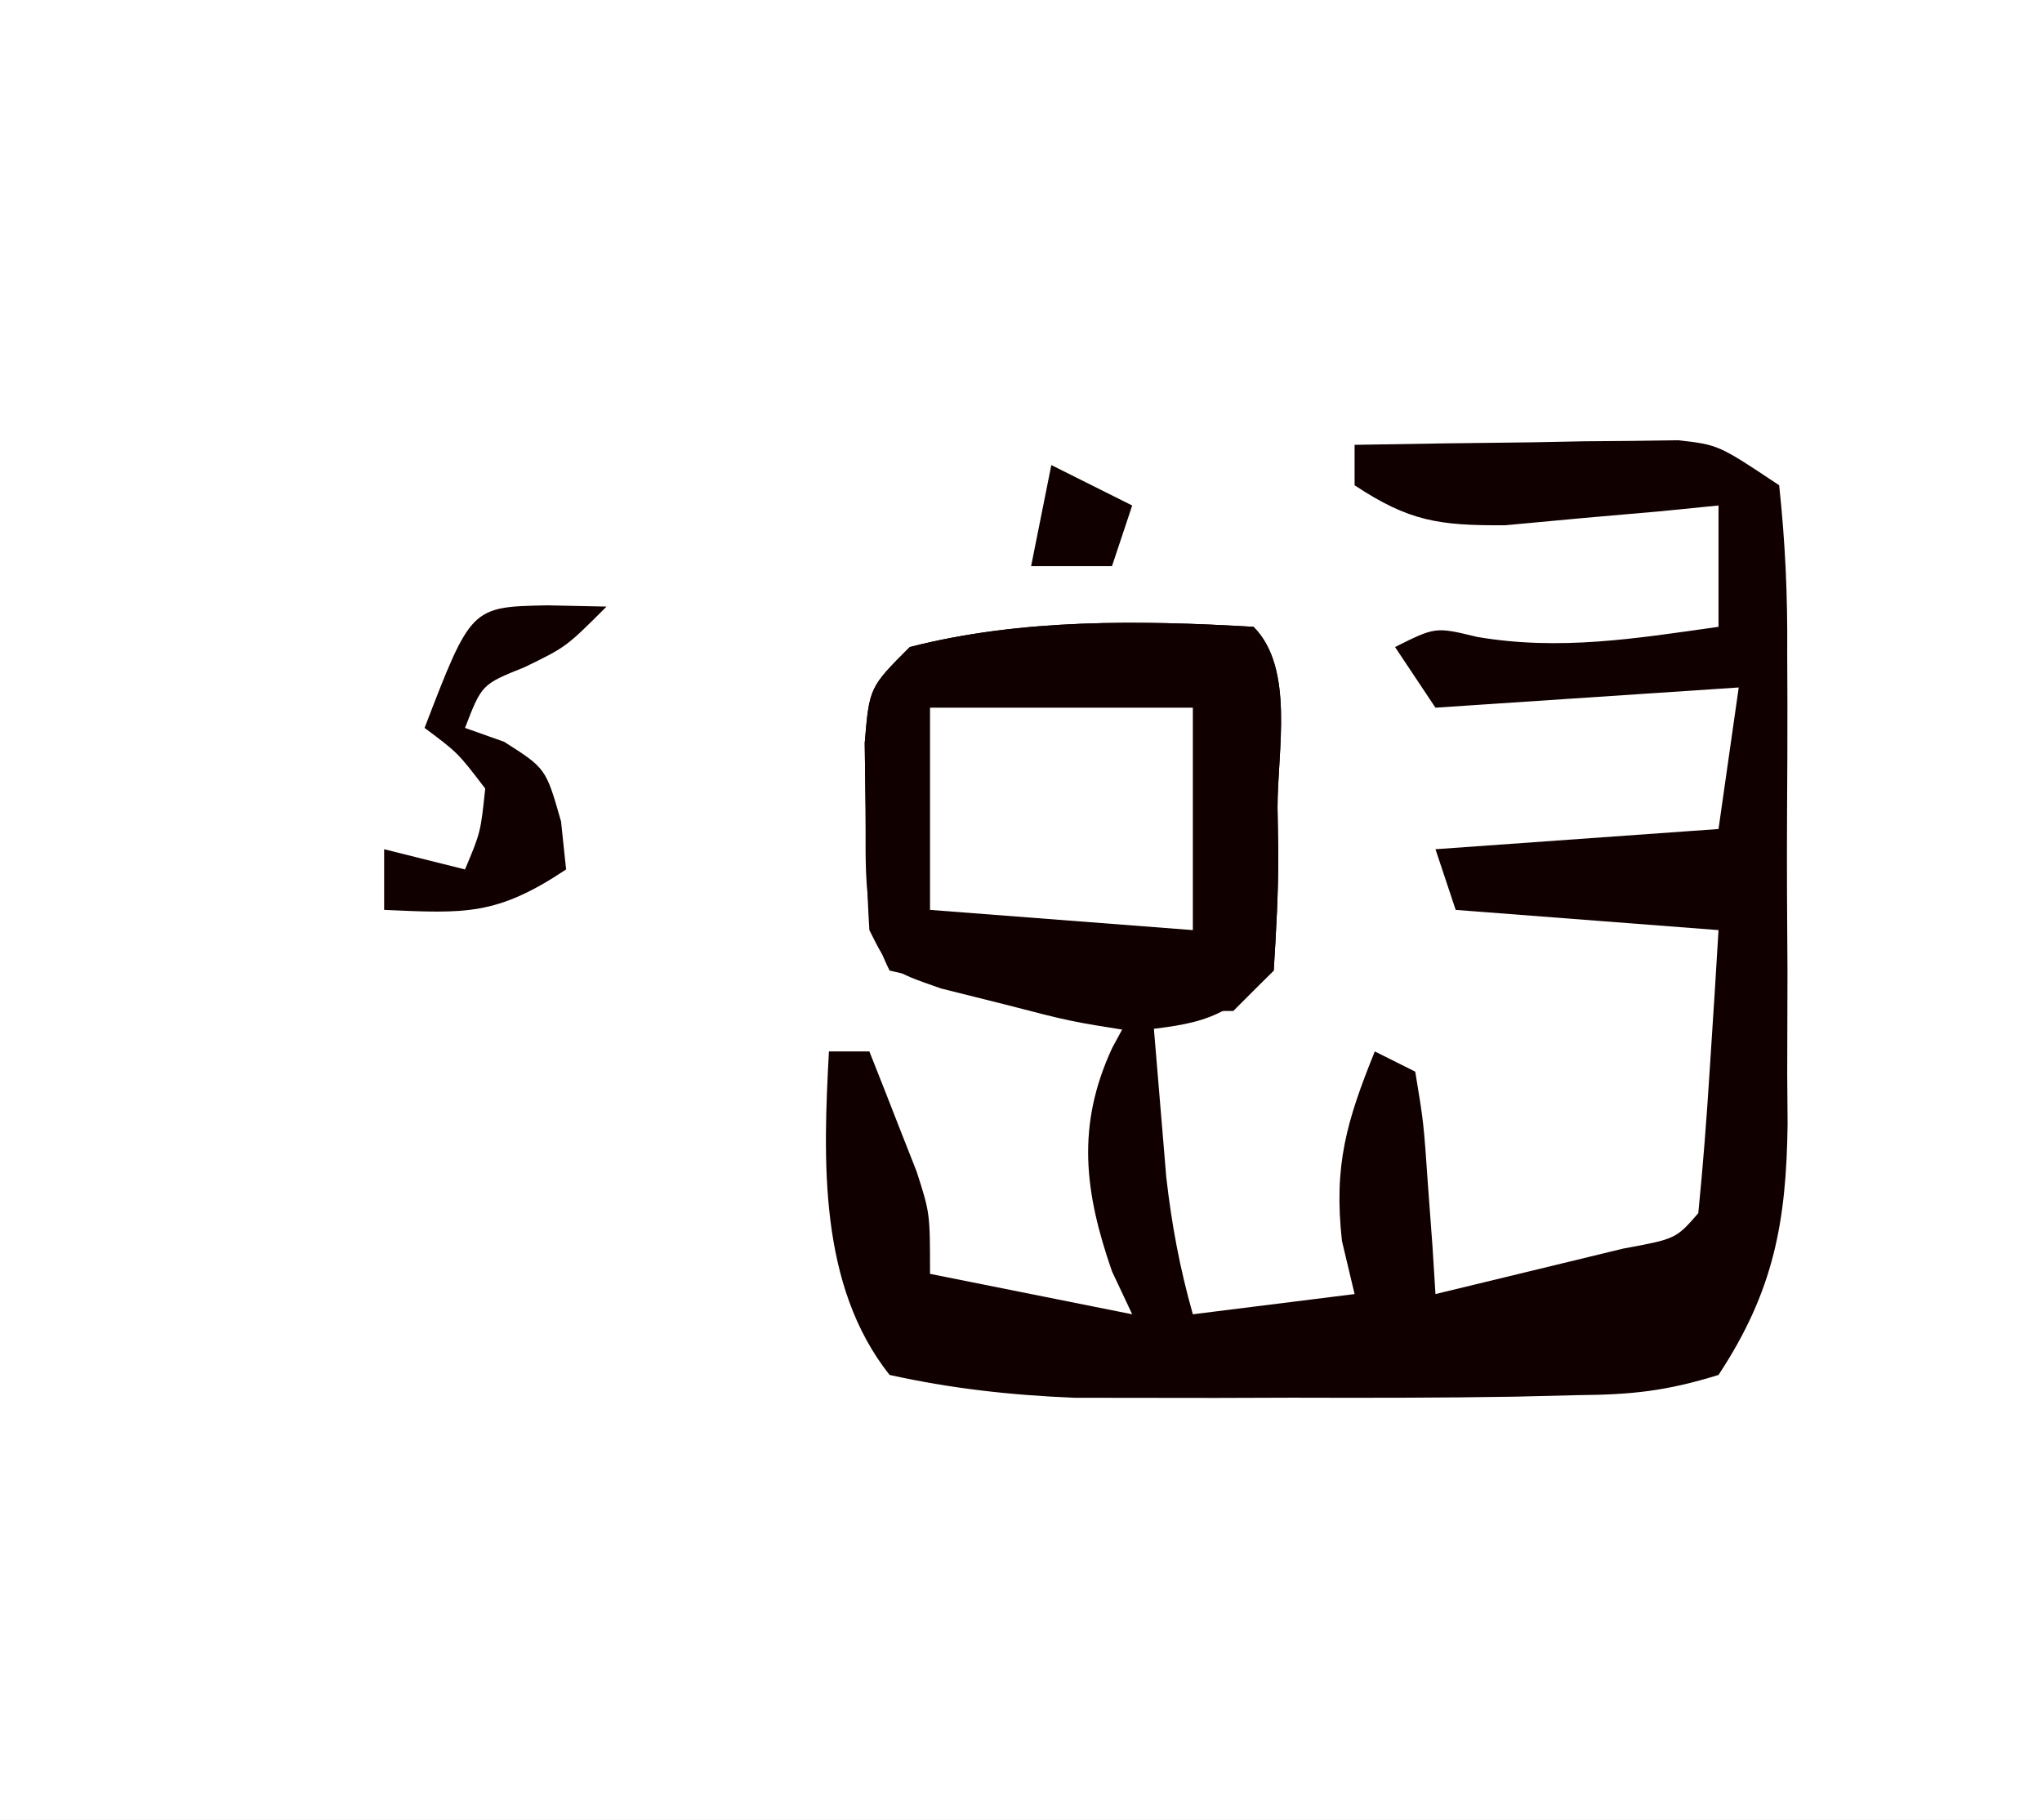
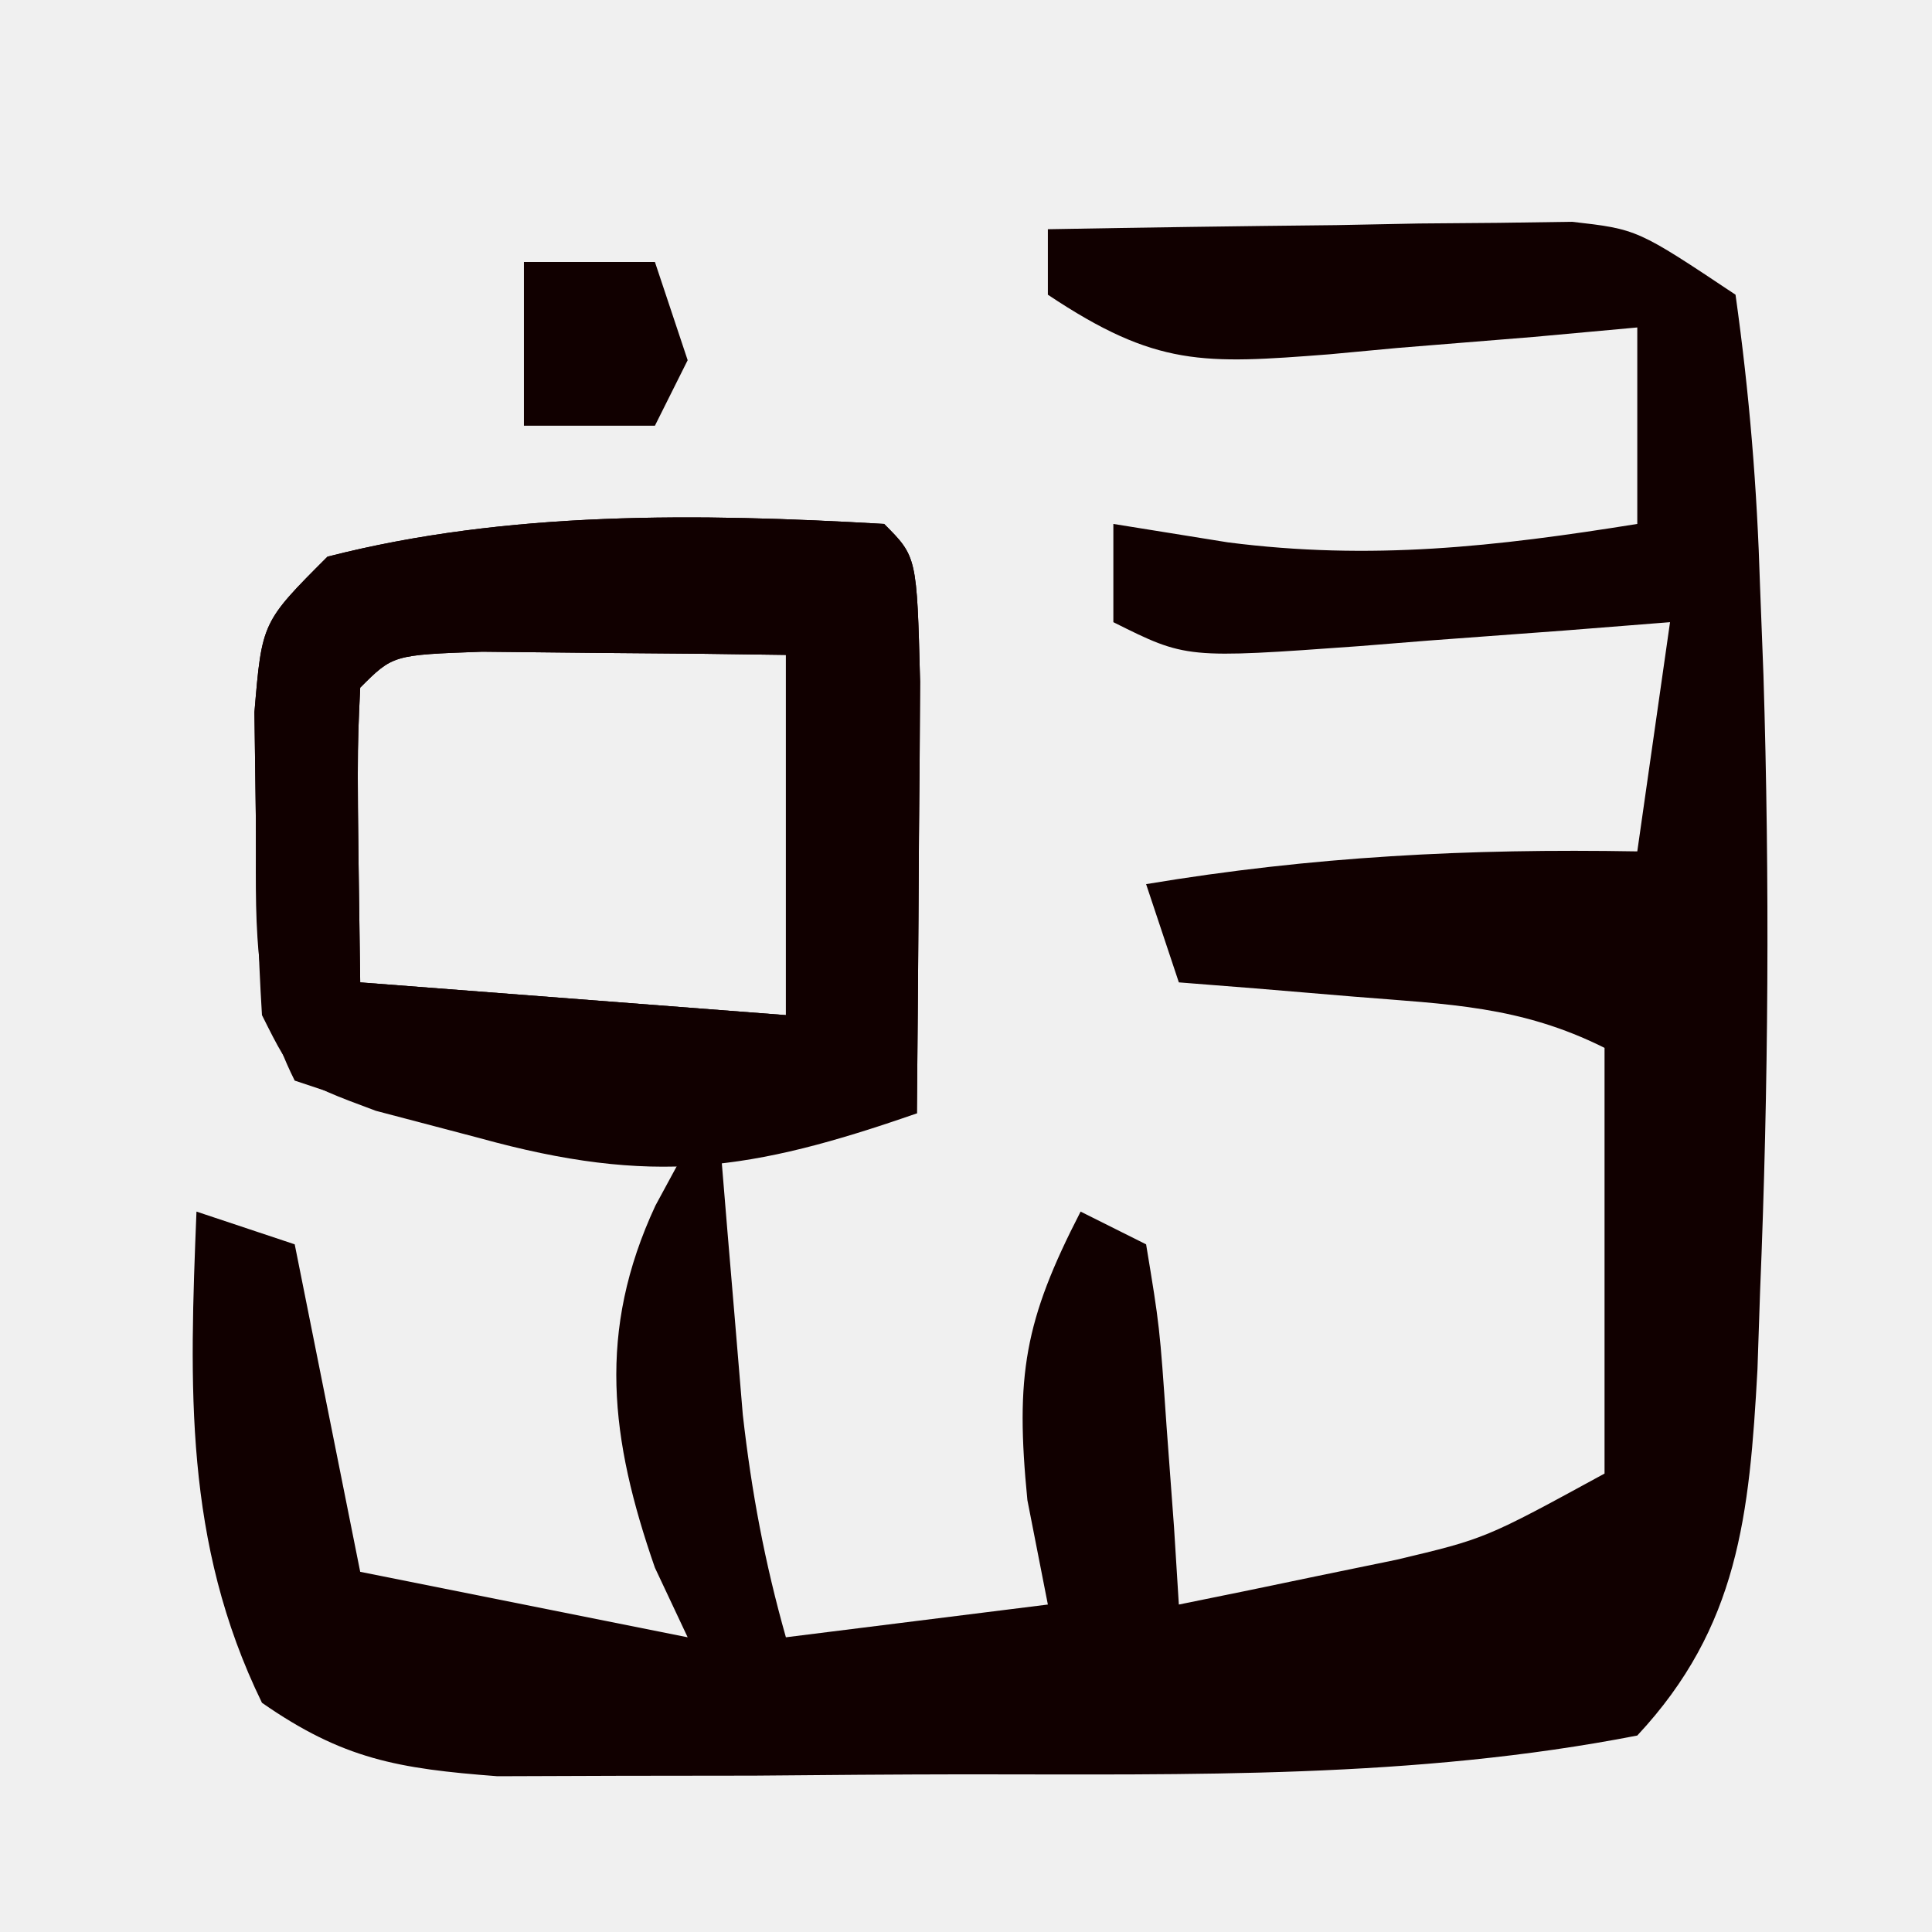
- <svg xmlns="http://www.w3.org/2000/svg" width="101" height="90">
-   <path fill="#FFF" d="M0 0h101v90H0z" />
-   <path fill="#100" d="M67 22q4.407-.08 8.813-.125l2.525-.05 2.432-.02 2.237-.032C85 22 85 22 88 24c.304 2.839.42 5.456.398 8.297l.01 2.504q.002 2.628-.017 5.256c-.016 2.669 0 5.336.02 8.005q-.004 2.556-.013 5.11l.019 2.406C88.357 60.414 87.742 63.843 85 68c-2.624.81-4.296.976-7 1l-3.094.075c-3.657.06-7.31.061-10.969.05l-3.798.012-3.674-.004-3.325-.004C50 69 47.07 68.677 44 68c-3.521-4.44-3.288-10.623-3-16h2q.758 1.903 1.5 3.813l.844 2.144C46 60 46 60 46 63l10 2-1-2.125c-1.367-3.93-1.771-7.217.016-11.059L56 50l-2.59-.367-3.347-.508-3.34-.492L44 48c-1.363-2.725-1.17-4.96-1.187-8l-.043-3.25C43 34 43 34 45 32c5.492-1.408 11.363-1.327 17-1 2.043 2.043 1.185 6.137 1.188 8.938l.037 2.248c.005 1.94-.103 3.878-.225 5.814l-2 2h-4q.214 2.625.438 5.25c.08.975.162 1.95.246 2.953.267 2.362.67 4.516 1.316 6.797l8-1-.625-2.625c-.415-3.74.228-5.924 1.625-9.375l2 1c.414 2.504.414 2.504.625 5.563l.227 3.066L71 64q2.97-.713 5.938-1.437l3.34-.81C82.893 61.27 82.893 61.27 84 60c.235-2.35.414-4.706.563-7.062l.253-3.91L85 46l-13-1-1-3 14-1 1-7-15 1-2-3c2-1 2-1 4.063-.5 4.087.696 7.857.078 11.937-.5v-6l-2.922.29c-1.263.11-2.526.22-3.828.335l-3.797.352C71.164 25.999 69.69 25.78 67 24z" />
-   <path fill="#100" d="M62 31c2.043 2.043 1.185 6.137 1.188 8.938l.037 2.248c.005 1.94-.103 3.878-.225 5.814-2.444 2.444-3.596 2.64-7 3-3.078-.488-3.078-.488-6.25-1.312l-3.203-.801C44 48 44 48 43 46c-.122-1.997-.175-4-.187-6l-.043-3.25C43 34 43 34 45 32c5.492-1.408 11.363-1.327 17-1" />
-   <path fill="#FFF" d="M46 35h13v11l-13-1z" />
-   <path fill="#100" d="M27.063 29.938 30 30c-2 2-2 2-4.062 3-2.107.846-2.107.846-2.938 3l1.938.688C27 38 27 38 27.75 40.625L28 43c-3.435 2.29-4.985 2.178-9 2v-3l4 1c.772-1.837.772-1.837 1-4-1.354-1.772-1.354-1.772-3-3 2.302-5.986 2.302-5.986 6.063-6.062M52 23l4 2-1 3h-4z" />
+ <svg xmlns="http://www.w3.org/2000/svg" width="59" height="59">
+   <defs>
+     <mask id="cutout-mask">
+       <rect width="59" height="59" fill="white" />
+       <path d="m14.723 19.902 3.34.035 3.347.028L24 20v11l-13-1c-.098-6.934-.098-6.934 0-9 1-1 1-1 3.723-1.098" fill="black" />
+     </mask>
+   </defs>
+   <path fill="#100" d="M32 7q4.407-.08 8.813-.125l2.525-.05 2.432-.02 2.237-.032C50 7 50 7 53 9c.427 3.044.657 5.879.75 8.938l.103 2.681c.193 6.28.156 12.542-.103 18.819l-.08 2.38C53.426 46.261 53.096 49.682 50 53c-6.803 1.327-13.652 1.186-20.553 1.185-2.14.003-4.278.02-6.418.04q-2.051.005-4.103.005l-3.737.013C12.154 54.012 10.475 53.723 8 52c-2.39-4.9-2.213-9.68-2-15l3 1 2 10 10 2-1-2.125c-1.367-3.93-1.771-7.217.016-11.059L21 35c-.922-.09-.922-.09-1.863-.184l-2.45-.254c-.8-.08-1.6-.162-2.425-.246C12 34 12 34 9 33c-1.363-2.725-1.17-4.96-1.187-8l-.043-3.25C8 19 8 19 10 17c5.492-1.408 11.363-1.327 17-1 1 1 1 1 1.098 4.816a763 763 0 0 1-.035 4.747l-.014 2.443Q28.029 31.003 28 34l-6 1q.214 2.625.438 5.25c.08.975.162 1.95.246 2.953.267 2.362.67 4.516 1.316 6.797l8-1-.625-3.187C31 42.003 31.284 40.332 33 37l2 1c.414 2.504.414 2.504.625 5.563l.227 3.066L36 49q2.127-.428 4.25-.875l2.39-.492c2.716-.644 2.716-.644 6.36-2.633V32c-2.569-1.284-4.766-1.33-7.625-1.562l-3.04-.254L36 30l-1-3c5.08-.847 9.848-1.09 15-1l1-7-3.21.254-4.165.308-2.117.17c-5.281.381-5.281.381-7.508-.732v-3l3.5.563c4.364.56 8.167.133 12.5-.563v-6c-1.048.095-2.096.19-3.176.29l-4.136.335-2.092.195c-3.852.298-5.285.388-8.596-1.82z" mask="url(#cutout-mask)" />
+   <path fill="#100" d="M27 16c1 1 1 1 1.098 4.816a763 763 0 0 1-.035 4.747l-.014 2.443Q28.029 31.003 28 34c-5.071 1.763-8.067 2.22-13.375.75l-3.148-.828C9 33 9 33 8 31c-.122-1.997-.175-4-.187-6l-.043-3.25C8 19 8 19 10 17c5.492-1.408 11.363-1.327 17-1" mask="url(#cutout-mask)" />
+   <path fill="#100" d="M16 8h4l1 3-1 2h-4z" />
</svg>
